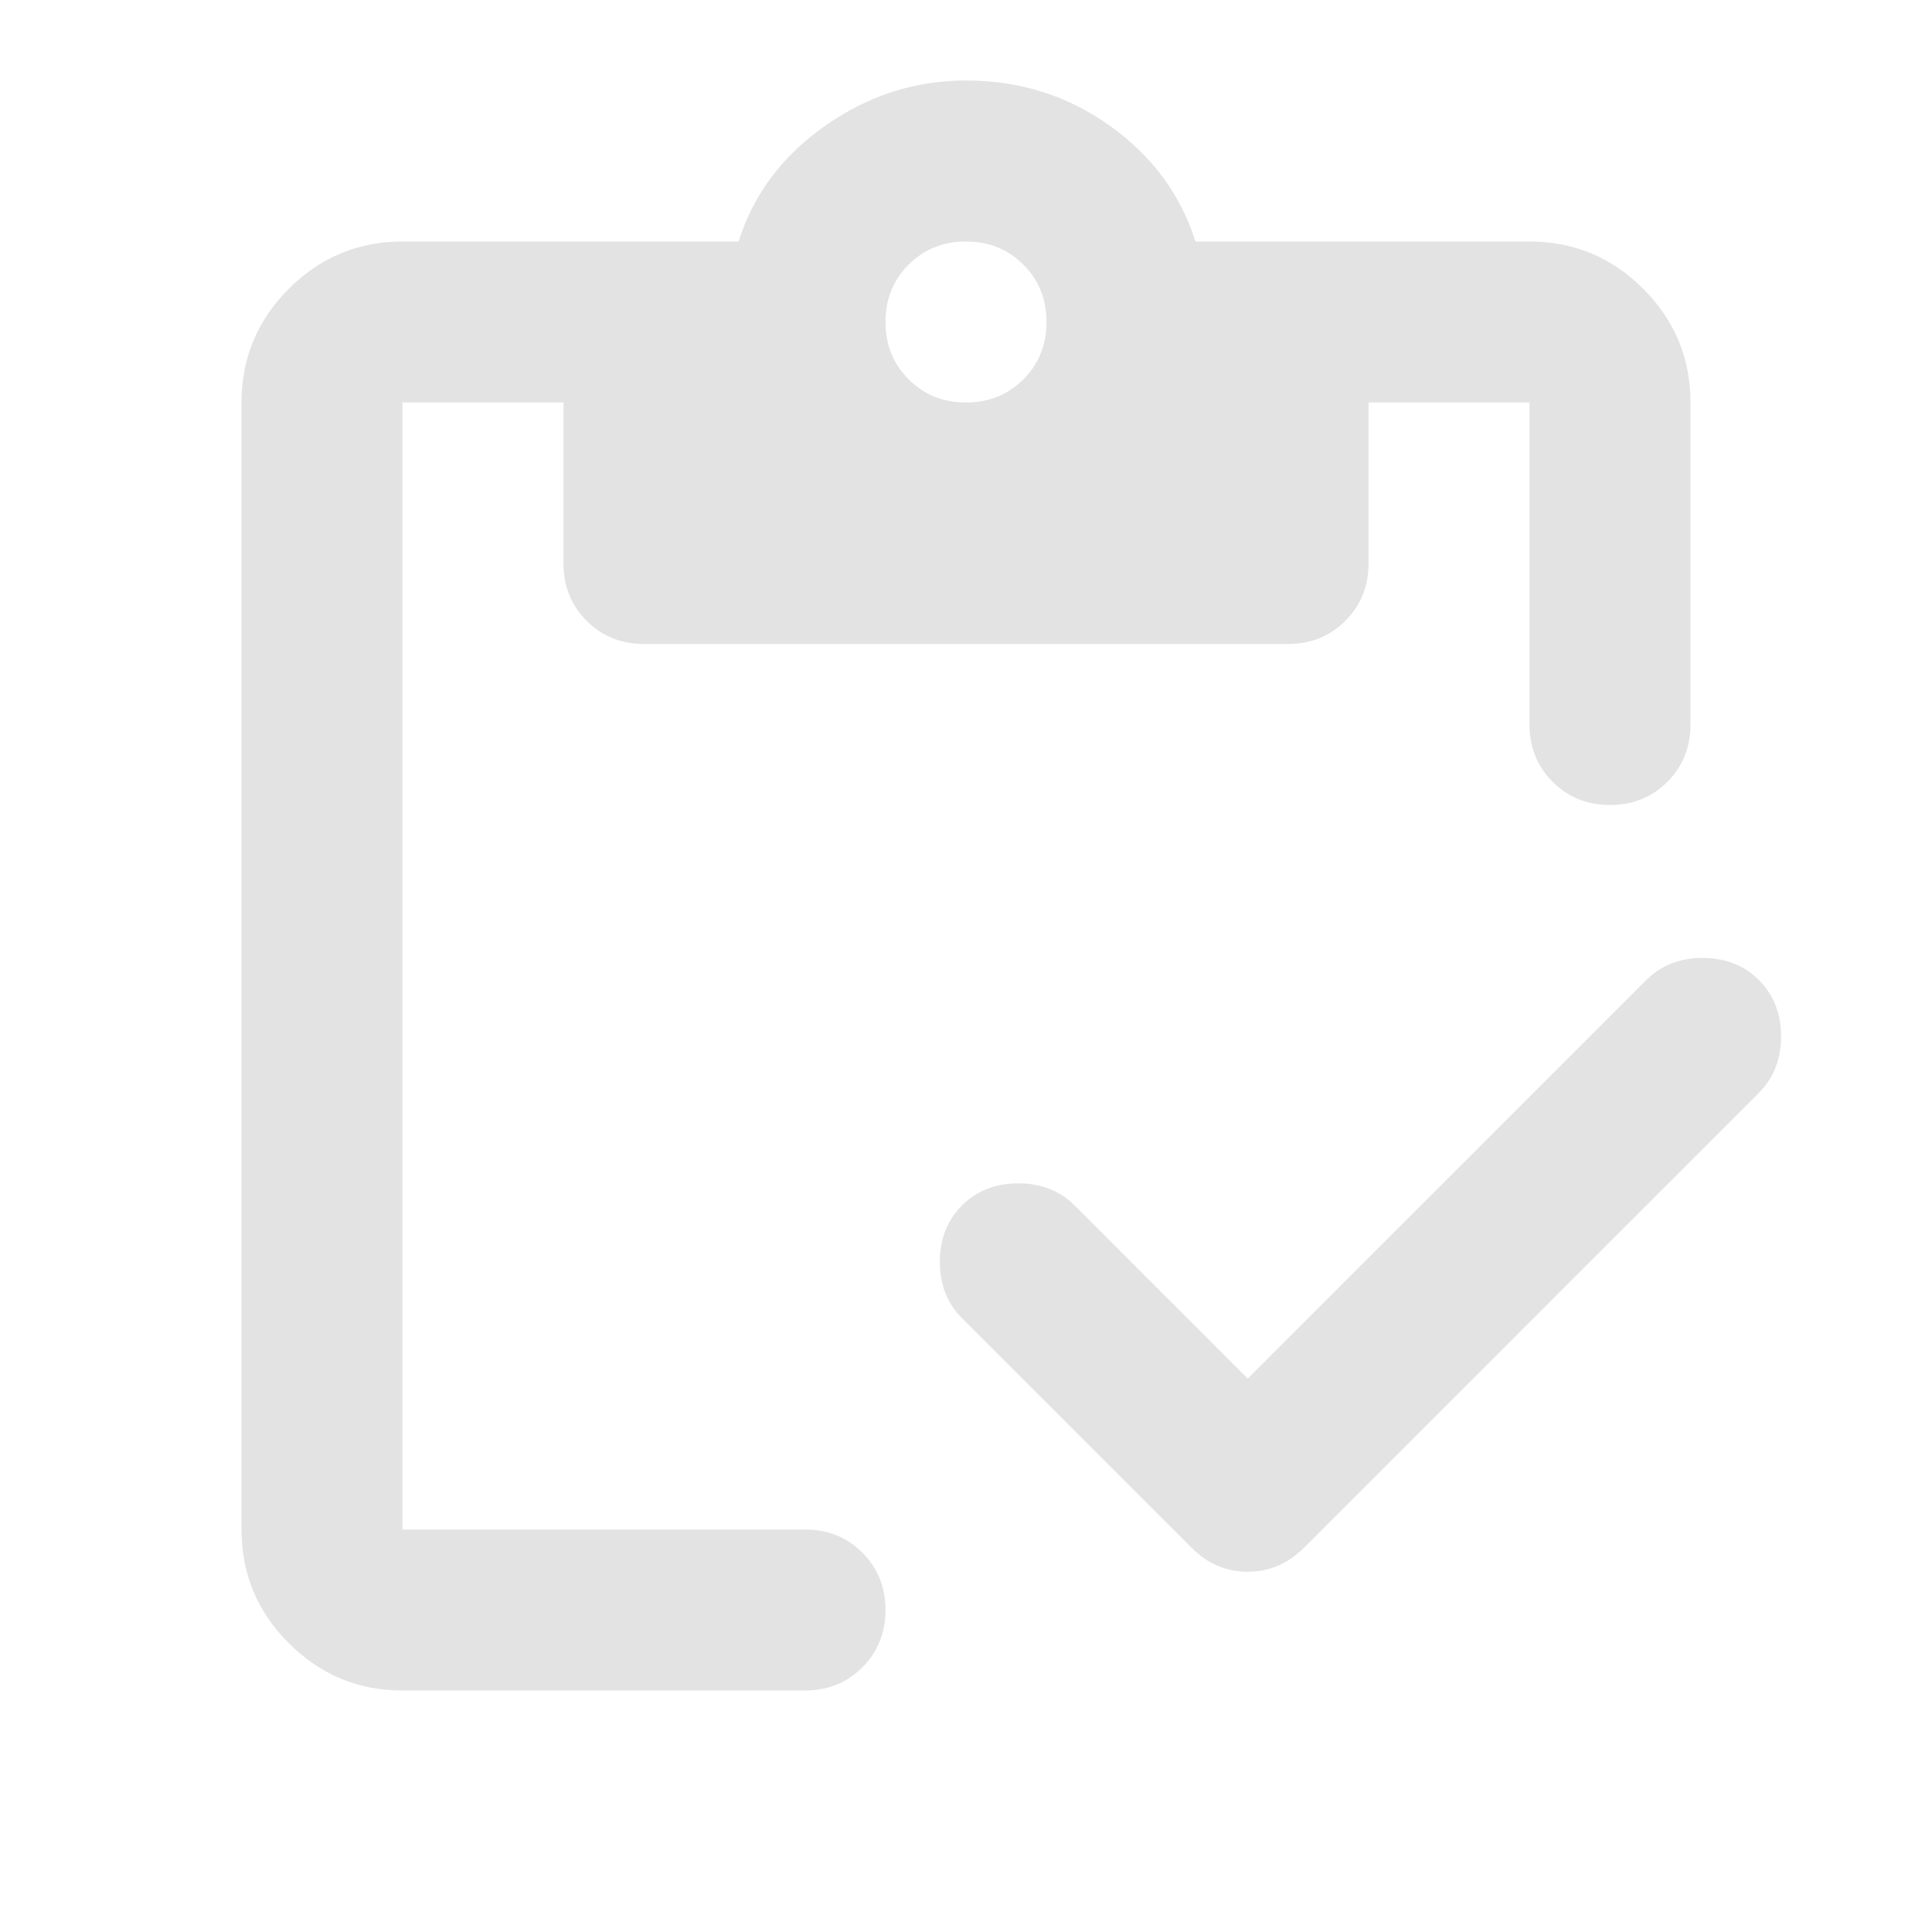
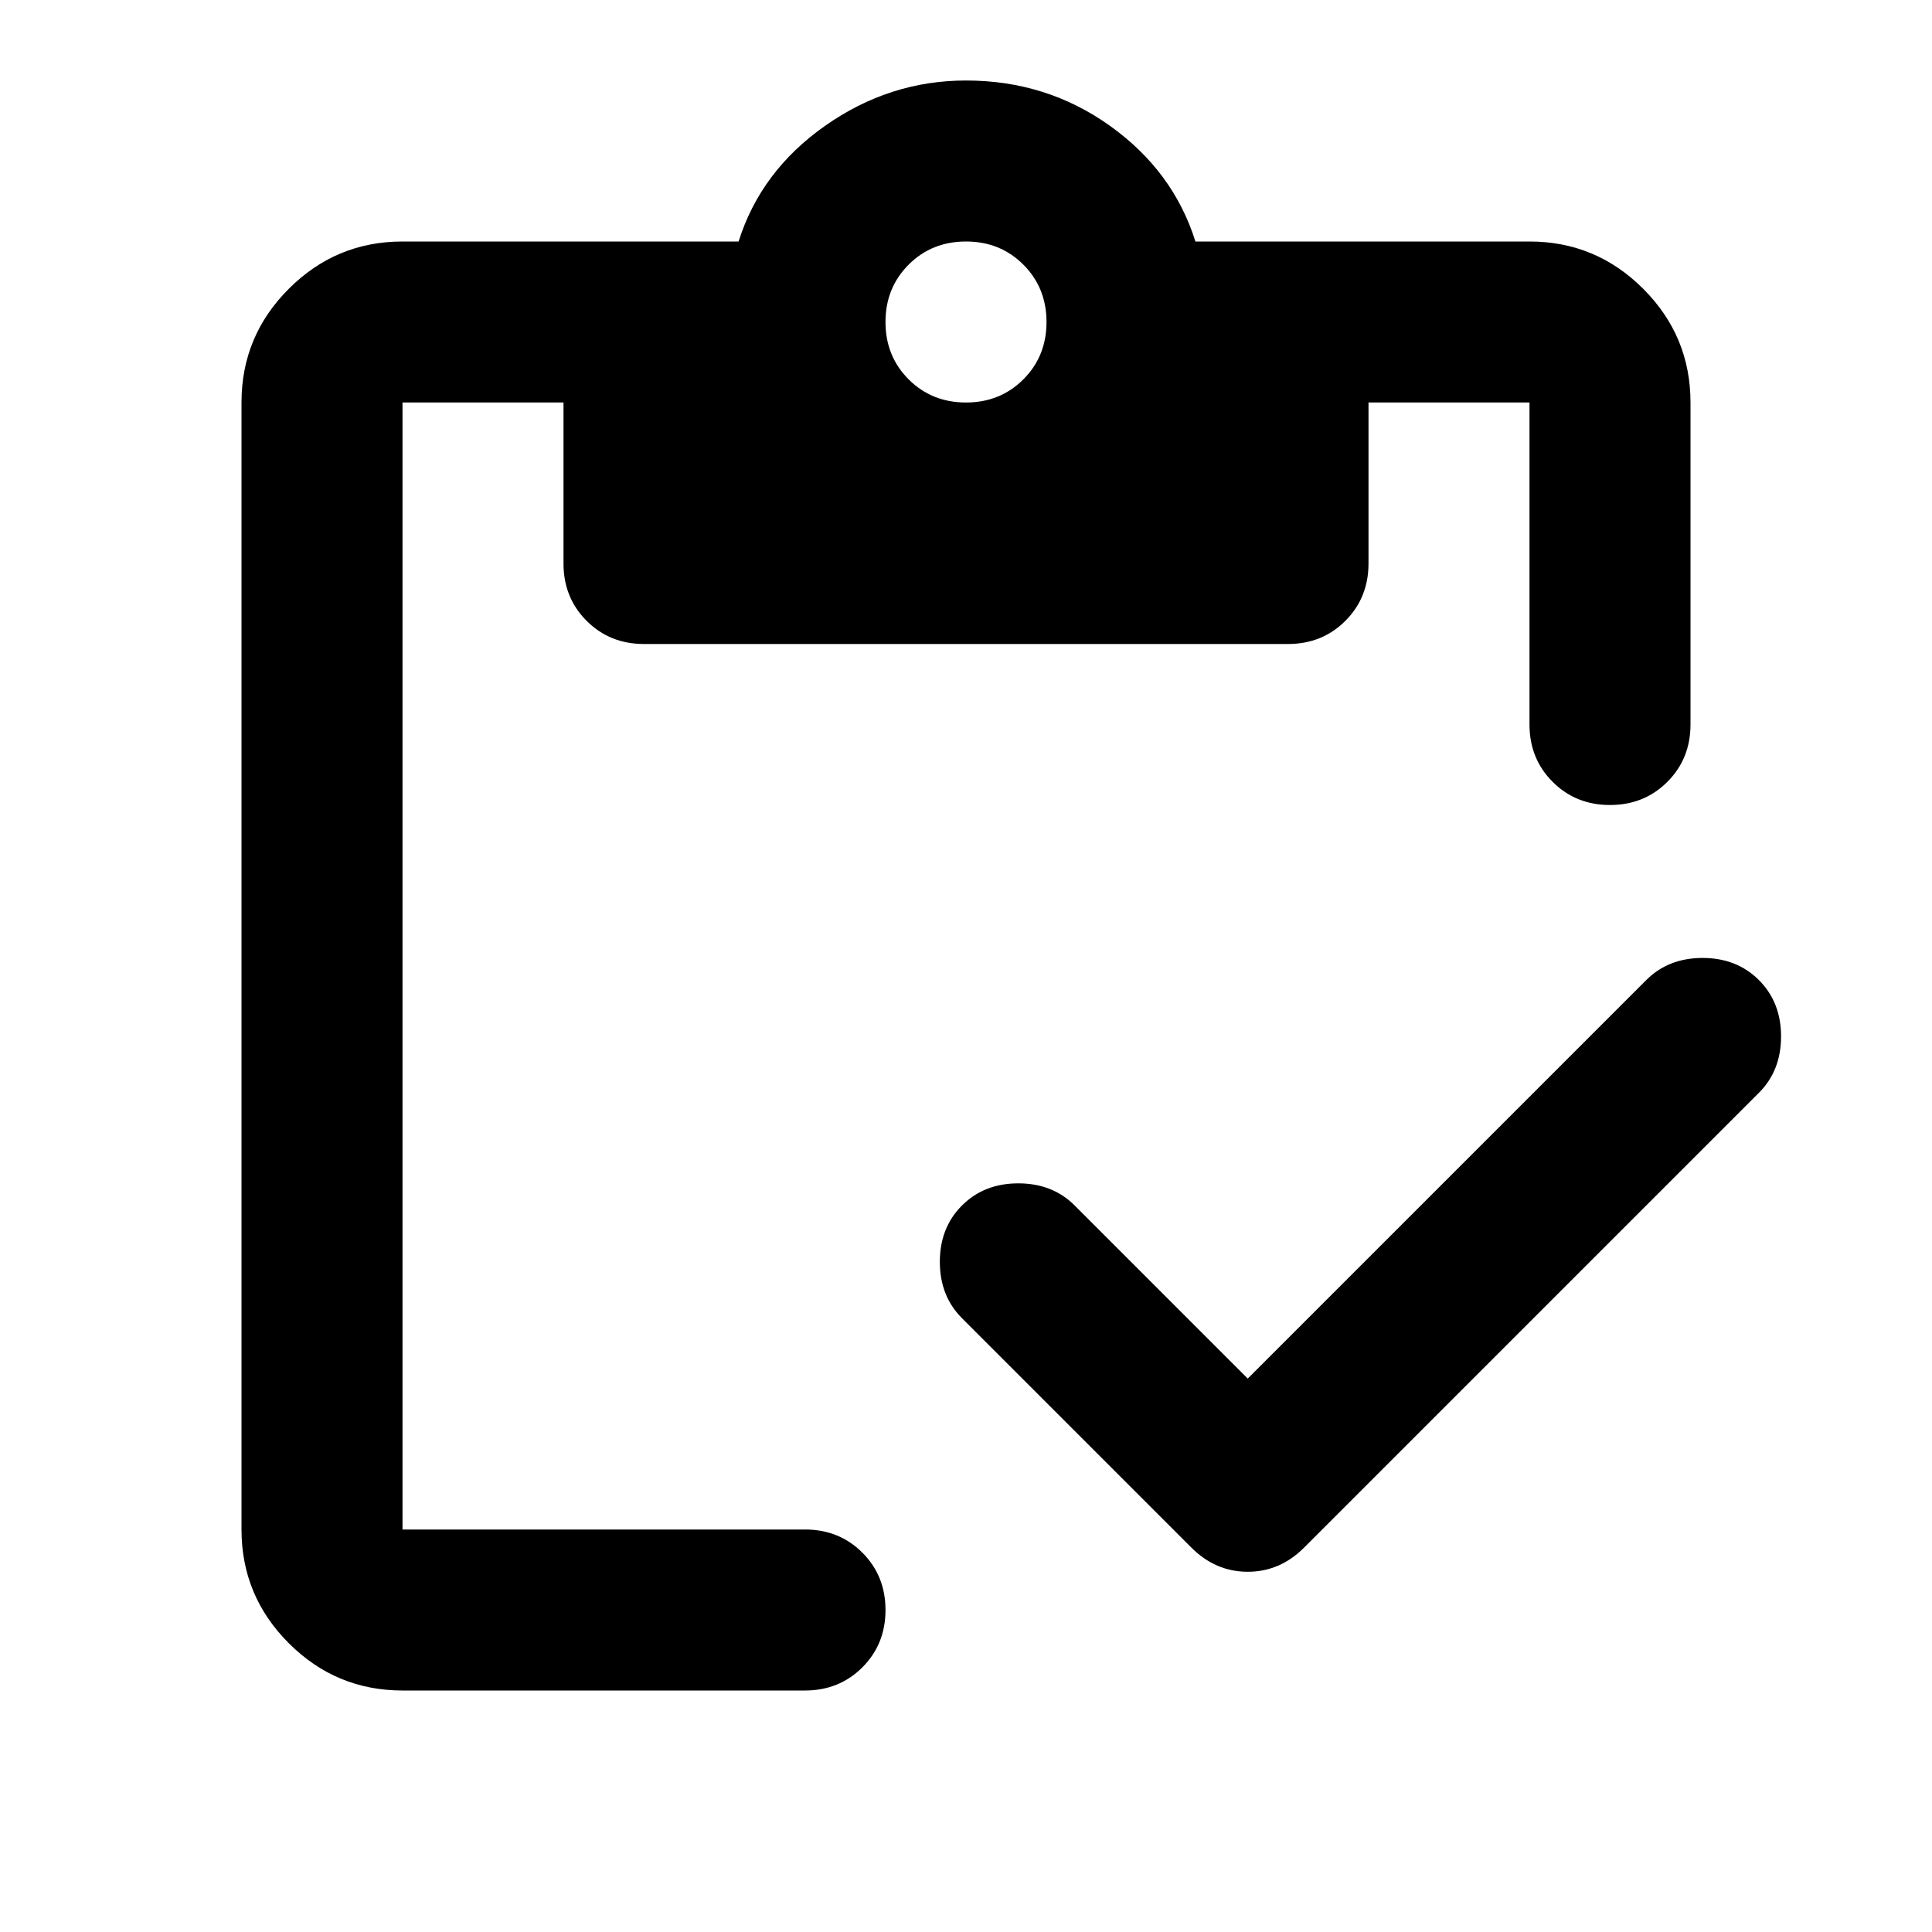
- <svg xmlns="http://www.w3.org/2000/svg" height="24px" viewBox="0 -960 960 960" width="24px" fill="#e3e3e3">
+ <svg xmlns="http://www.w3.org/2000/svg" height="24px" viewBox="0 -960 960 960" width="24px" fill="currentColor">
  <path d="m620-275 198-198q11-11 28-11t28 11q11 11 11 28t-11 28L648-191q-12 12-28 12t-28-12L478-305q-11-11-11-28t11-28q11-11 28-11t28 11l86 86ZM200-120q-33 0-56.5-23.5T120-200v-560q0-33 23.5-56.5T200-840h167q11-35 43-57.5t70-22.5q40 0 71.5 22.5T594-840h166q33 0 56.5 23.5T840-760v160q0 17-11.5 28.5T800-560q-17 0-28.5-11.5T760-600v-160h-80v80q0 17-11.5 28.5T640-640H320q-17 0-28.5-11.5T280-680v-80h-80v560h200q17 0 28.5 11.5T440-160q0 17-11.5 28.5T400-120H200Zm280-640q17 0 28.5-11.5T520-800q0-17-11.5-28.5T480-840q-17 0-28.5 11.5T440-800q0 17 11.5 28.5T480-760Z" />
</svg>
